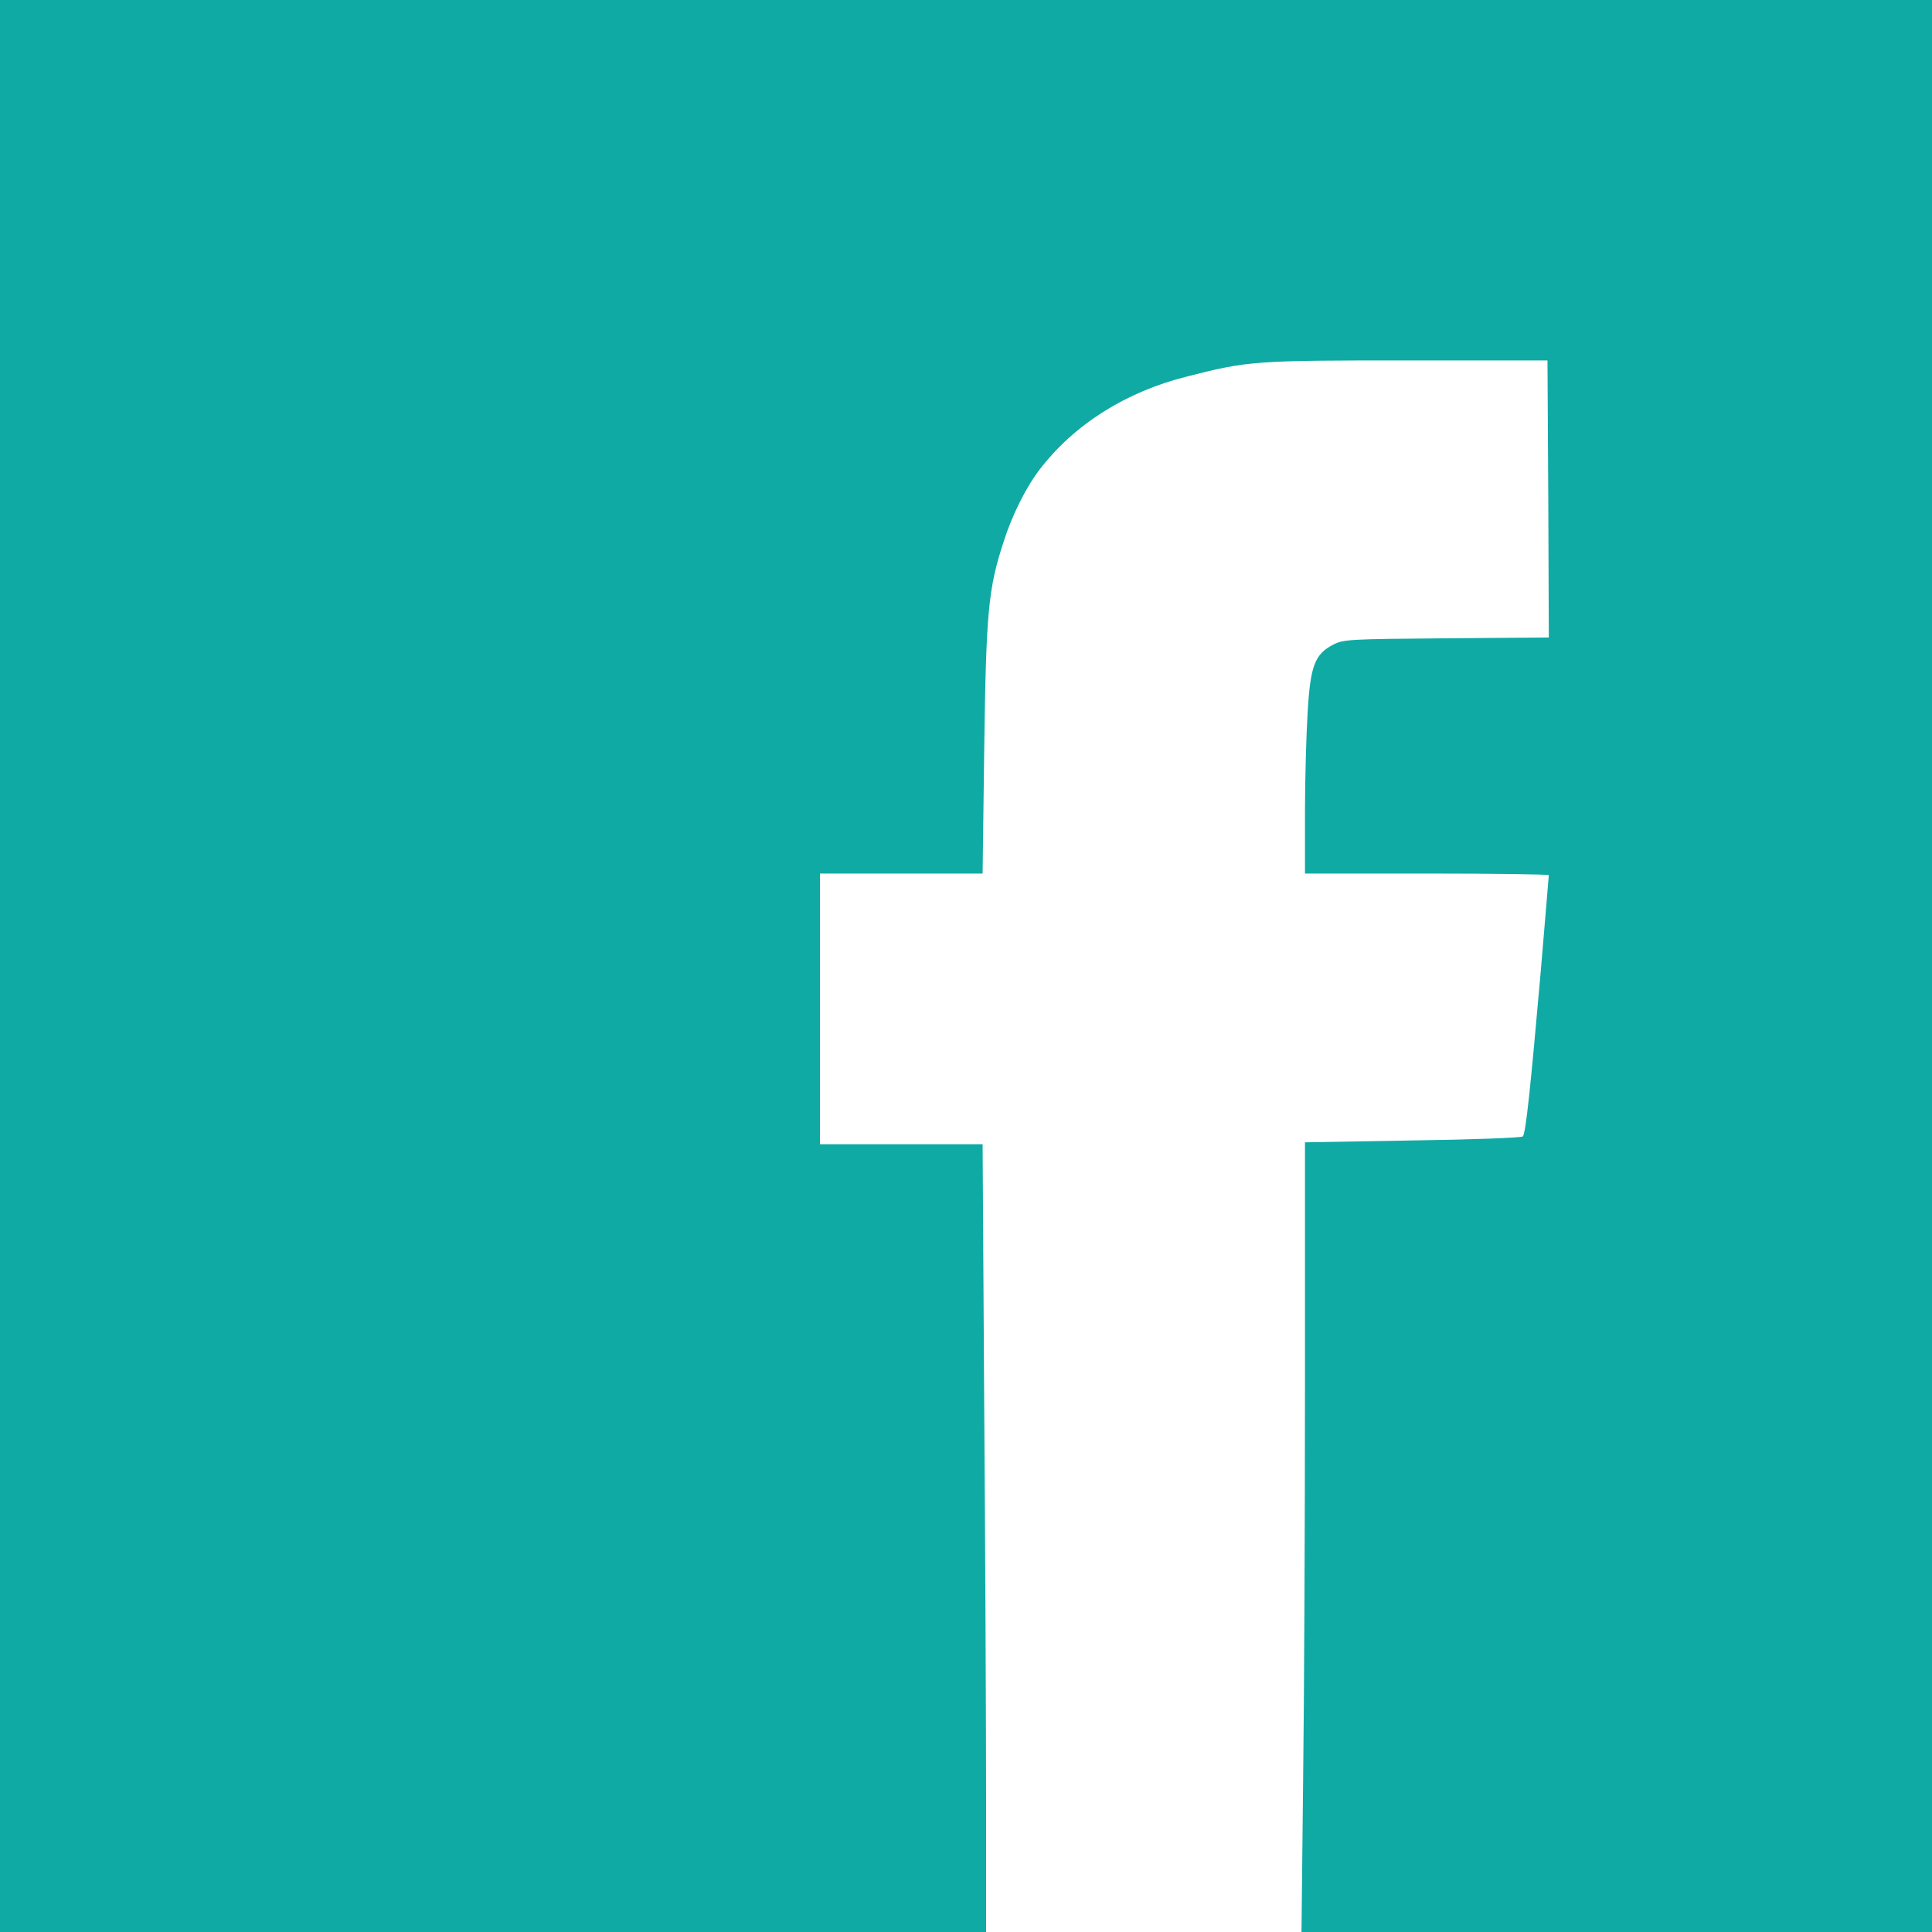
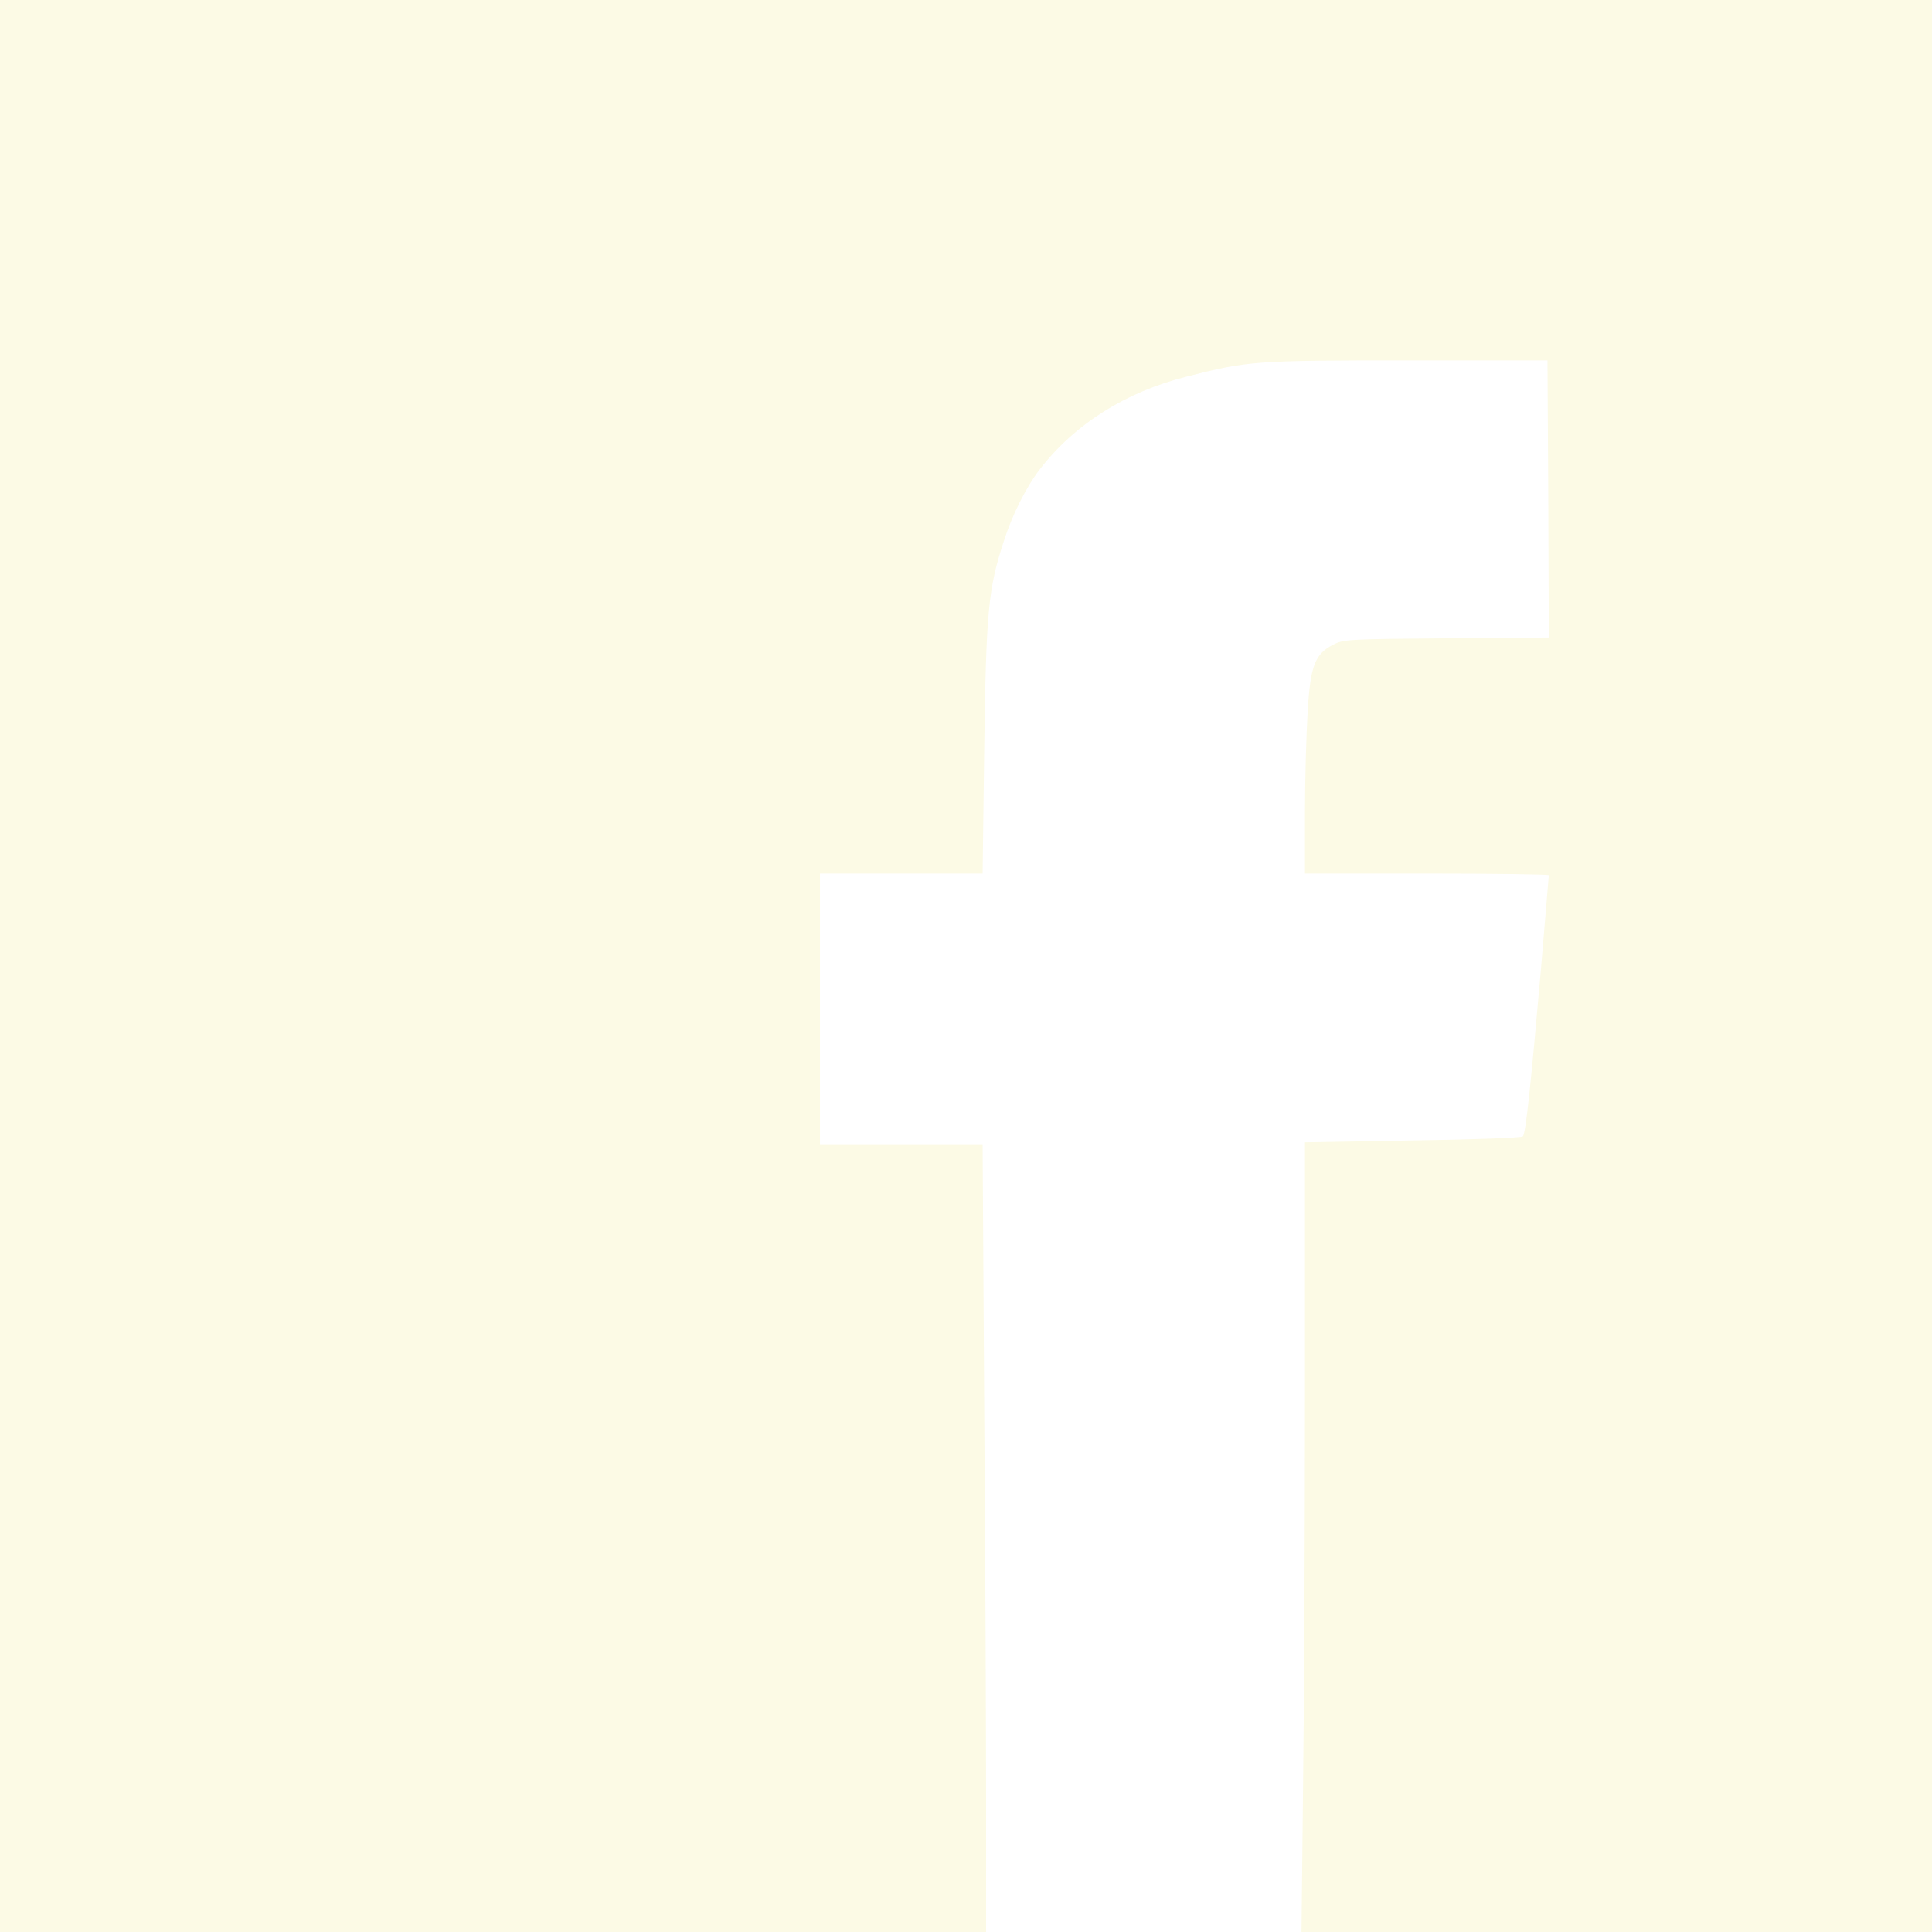
<svg xmlns="http://www.w3.org/2000/svg" version="1.0" width="721pt" height="721pt" viewBox="0 0 721 721" preserveAspectRatio="xMidYMid meet">
-   <g transform="translate(0,721) scale(0.1,-0.1)" fill="#10AAA5" stroke="none">
+   <g transform="translate(0,721) scale(0.1,-0.1)" fill="#FCFAE5" stroke="none">
    <path d="M0 3605 l0 -3605 1840 0 1840 0 0 488 c0 268 -3 929 -7 1470 l-6 982 -304 0 -303 0 0 505 0 505 303 0 304 0 6 463 c7 516 15 600 73 777 31 98 84 203 134 268 130 169 322 290 550 347 227 58 253 60 820 60 l525 0 3 -517 2 -517 -382 -3 c-365 -3 -385 -4 -423 -24 -68 -35 -85 -79 -95 -251 -5 -82 -10 -250 -10 -375 l0 -228 455 0 c250 0 455 -3 455 -6 0 -4 -14 -165 -30 -358 -38 -433 -56 -606 -67 -617 -5 -5 -190 -12 -411 -15 l-402 -7 0 -917 c0 -504 -3 -1167 -7 -1473 l-6 -557 1176 0 1177 0 0 3605 0 3605 -3605 0 -3605 0 0 -3605z" />
  </g>
</svg>
